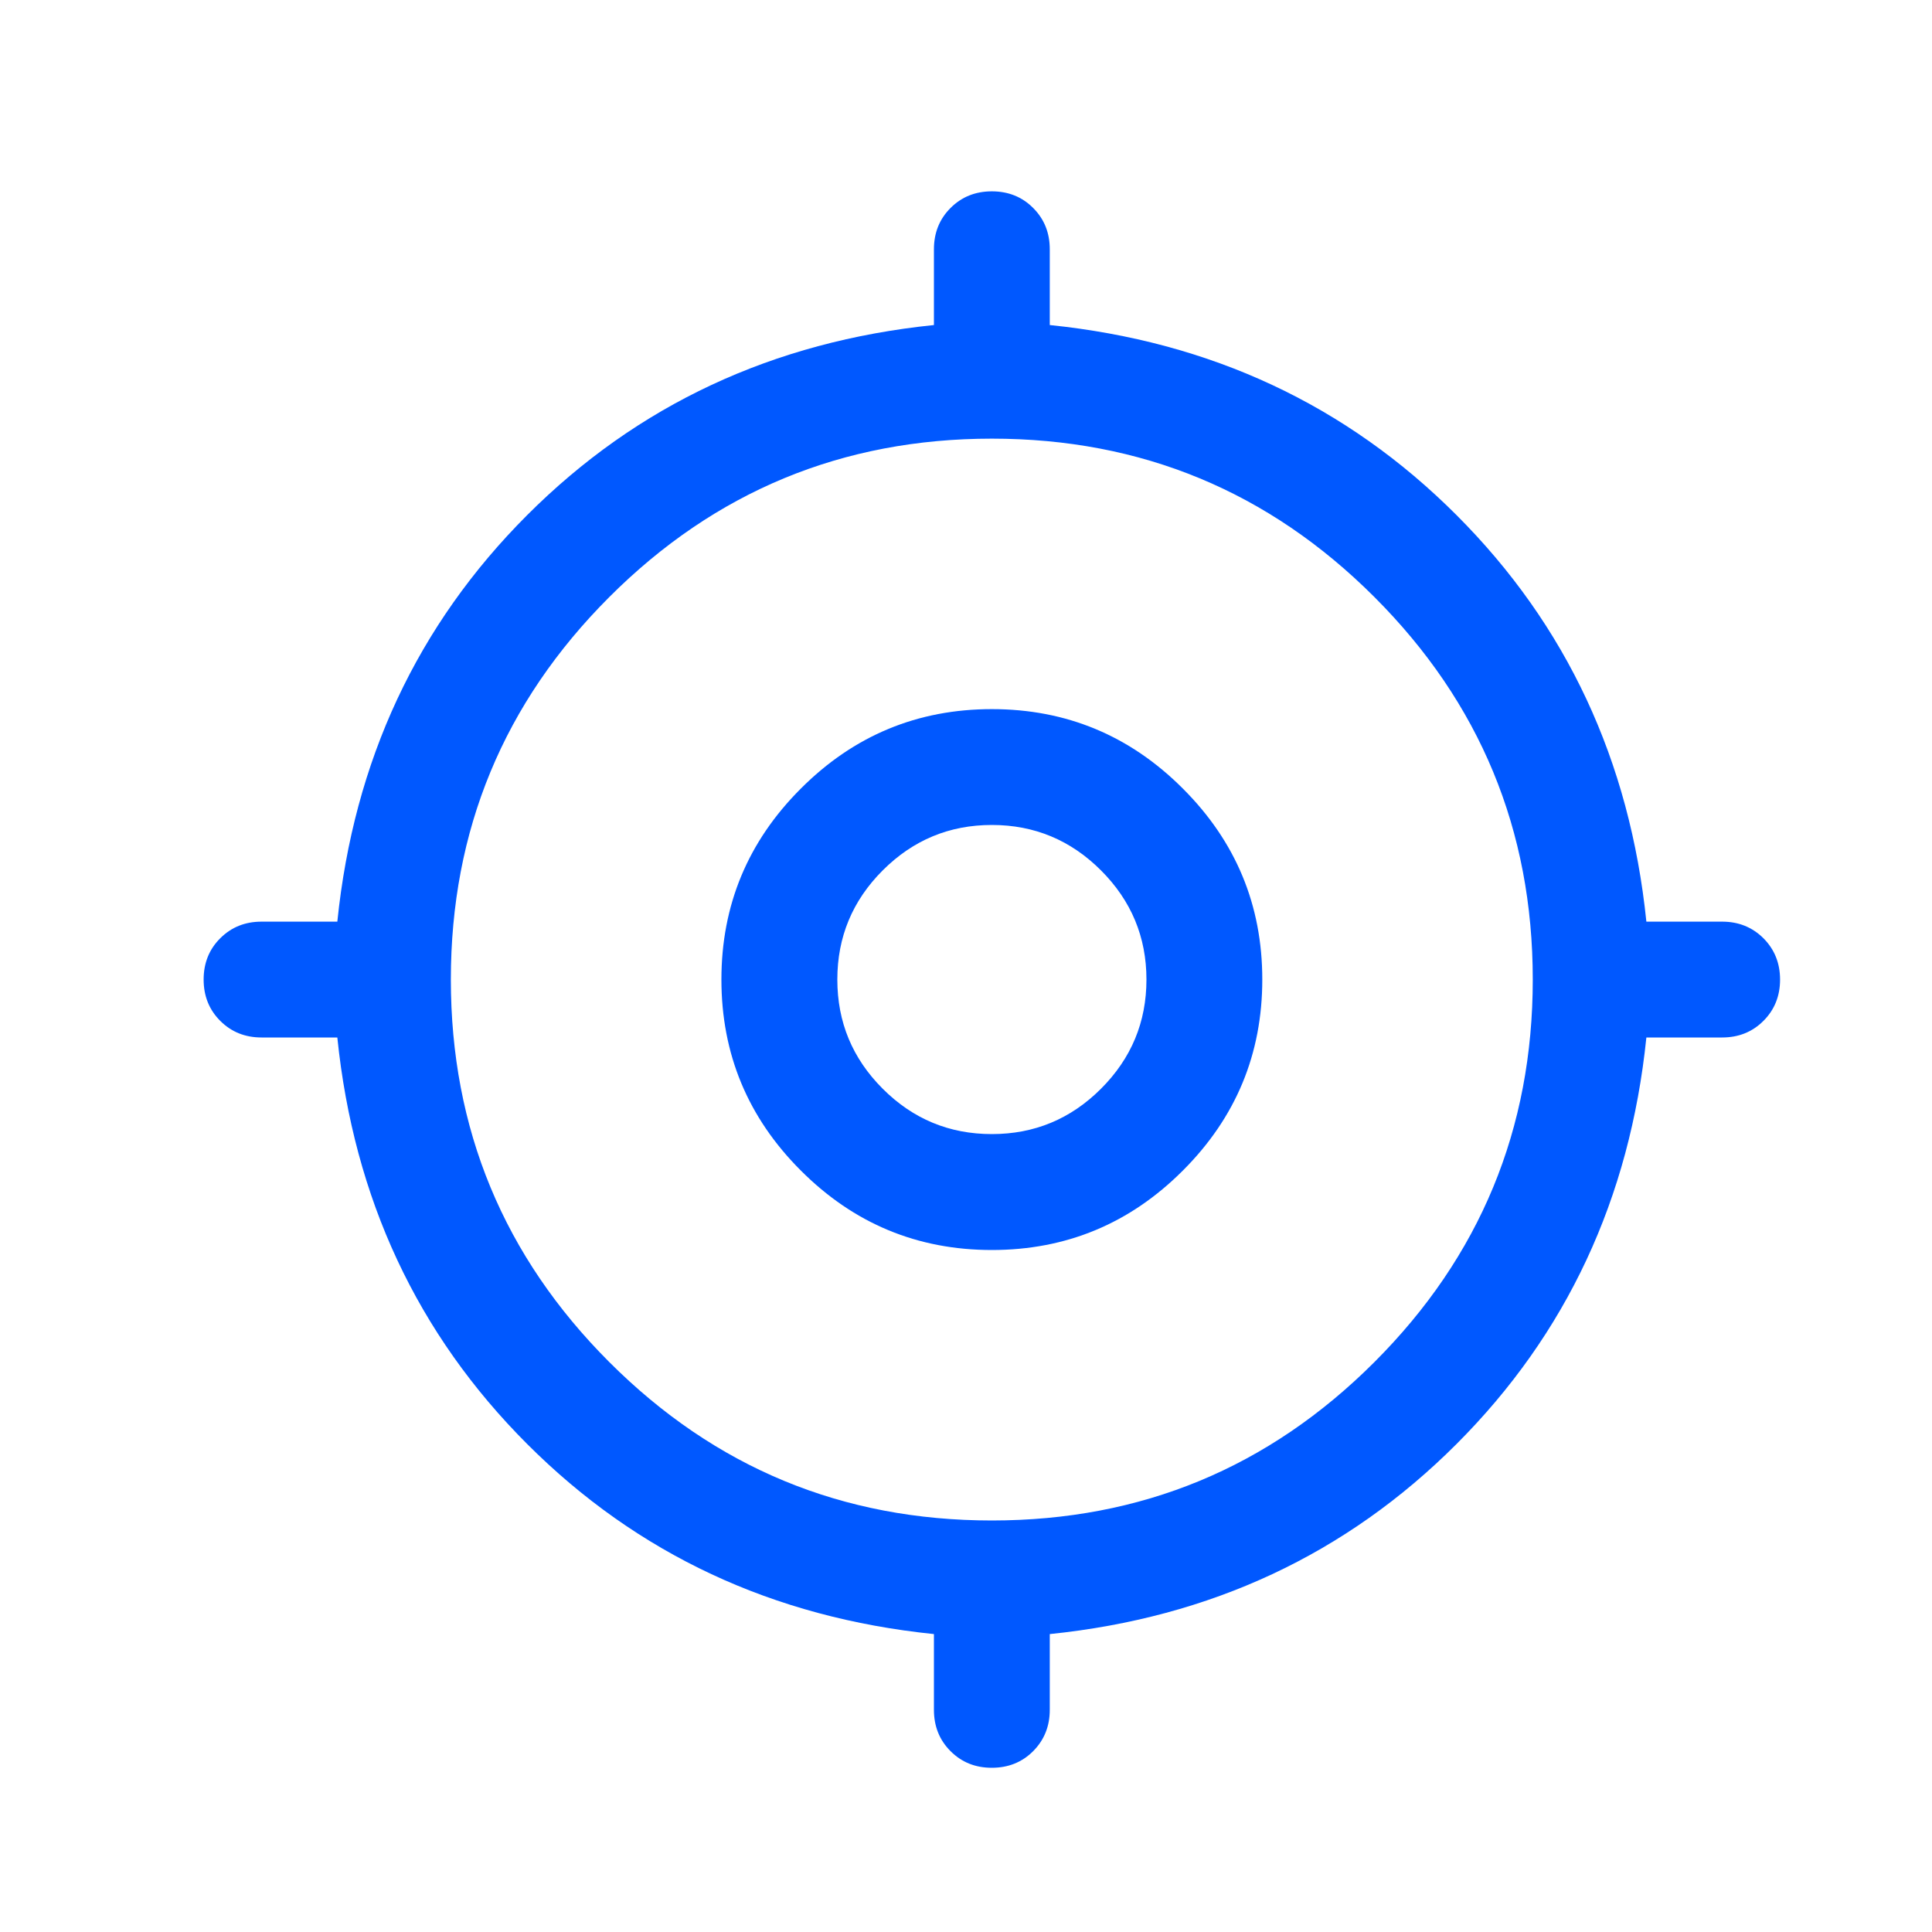
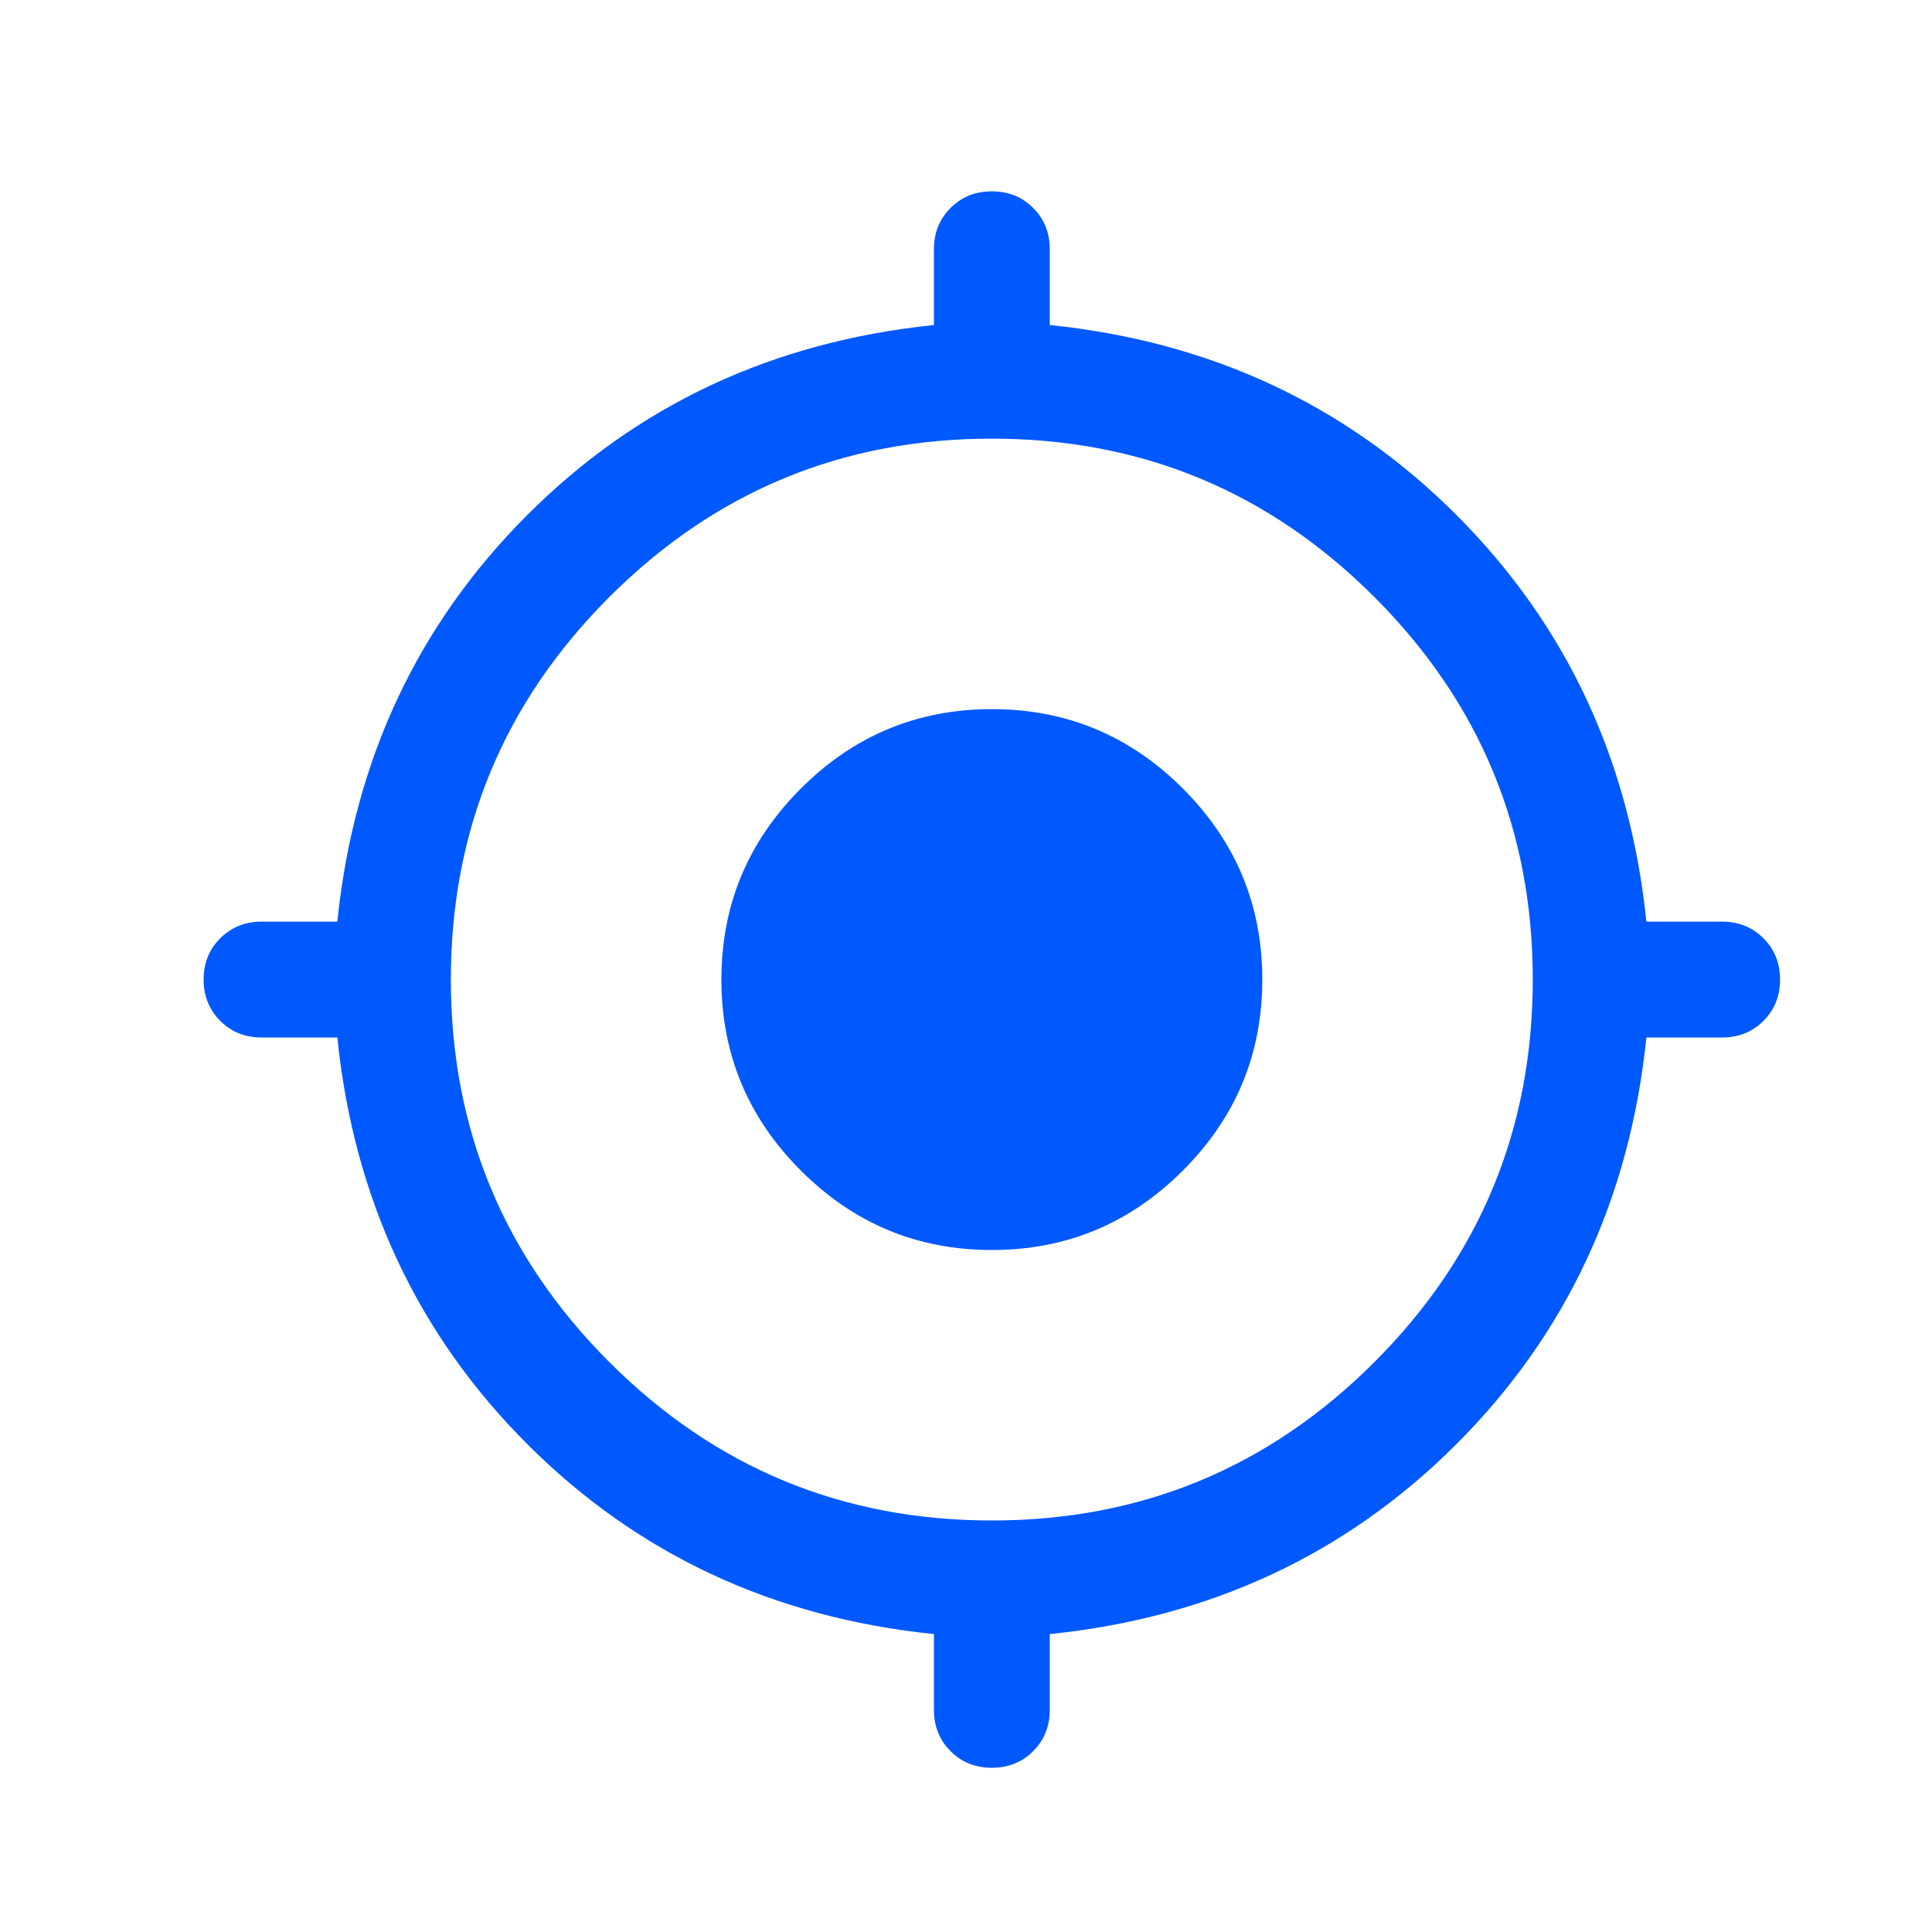
<svg xmlns="http://www.w3.org/2000/svg" width="25" height="25" viewBox="0 0 25 25" fill="none">
  <mask id="mask0_743_505" style="mask-type:alpha" maskUnits="userSpaceOnUse" x="0" y="0" width="25" height="25">
    <rect x="0.834" y="0.676" width="24" height="24" fill="#D9D9D9" />
  </mask>
  <g mask="url(#mask0_743_505)">
+     <rect x="10.5" y="10.5" width="4.4" height="4.4" fill="#0058FF" />
    <path d="M12.085 22.125V21.145C10.001 20.931 8.247 20.111 6.823 18.687C5.399 17.263 4.579 15.509 4.365 13.425H3.385C3.172 13.425 2.994 13.354 2.85 13.21C2.706 13.066 2.635 12.888 2.635 12.675C2.635 12.463 2.706 12.284 2.85 12.141C2.994 11.997 3.172 11.926 3.385 11.926H4.365C4.579 9.842 5.399 8.088 6.823 6.664C8.247 5.24 10.001 4.42 12.085 4.206V3.226C12.085 3.013 12.156 2.835 12.3 2.691C12.444 2.547 12.622 2.476 12.835 2.476C13.047 2.476 13.226 2.547 13.369 2.691C13.513 2.835 13.584 3.013 13.584 3.226V4.206C15.668 4.42 17.422 5.24 18.846 6.664C20.27 8.088 21.09 9.842 21.304 11.926H22.284C22.497 11.926 22.675 11.998 22.819 12.141C22.962 12.285 23.034 12.463 23.034 12.676C23.034 12.889 22.962 13.067 22.819 13.21C22.675 13.354 22.497 13.425 22.284 13.425H21.304C21.09 15.509 20.27 17.263 18.846 18.687C17.422 20.111 15.668 20.931 13.584 21.145V22.125C13.584 22.338 13.512 22.516 13.369 22.66C13.225 22.804 13.047 22.875 12.834 22.875C12.621 22.875 12.444 22.804 12.3 22.66C12.156 22.516 12.085 22.338 12.085 22.125ZM12.835 19.675C14.768 19.675 16.418 18.992 17.785 17.625C19.151 16.259 19.834 14.609 19.834 12.675C19.834 10.742 19.151 9.092 17.785 7.726C16.418 6.359 14.768 5.676 12.835 5.676C10.901 5.676 9.251 6.359 7.884 7.726C6.518 9.092 5.834 10.742 5.834 12.675C5.834 14.609 6.518 16.259 7.884 17.625C9.251 18.992 10.901 19.675 12.835 19.675ZM12.835 16.175C11.872 16.175 11.048 15.833 10.363 15.147C9.677 14.462 9.335 13.638 9.335 12.675C9.335 11.713 9.677 10.889 10.363 10.204C11.048 9.518 11.872 9.176 12.835 9.176C13.797 9.176 14.621 9.518 15.306 10.204C15.992 10.889 16.334 11.713 16.334 12.675C16.334 13.638 15.992 14.462 15.306 15.147C14.621 15.833 13.797 16.175 12.835 16.175ZM12.835 14.675C13.384 14.675 13.855 14.48 14.247 14.088C14.639 13.696 14.835 13.226 14.835 12.675C14.835 12.126 14.639 11.655 14.247 11.263C13.855 10.871 13.384 10.675 12.835 10.675C12.284 10.675 11.814 10.871 11.422 11.263C11.03 11.655 10.835 12.126 10.835 12.675C10.835 13.226 11.03 13.696 11.422 14.088C11.814 14.48 12.284 14.675 12.835 14.675Z" fill="#0058FF" />
  </g>
</svg>
